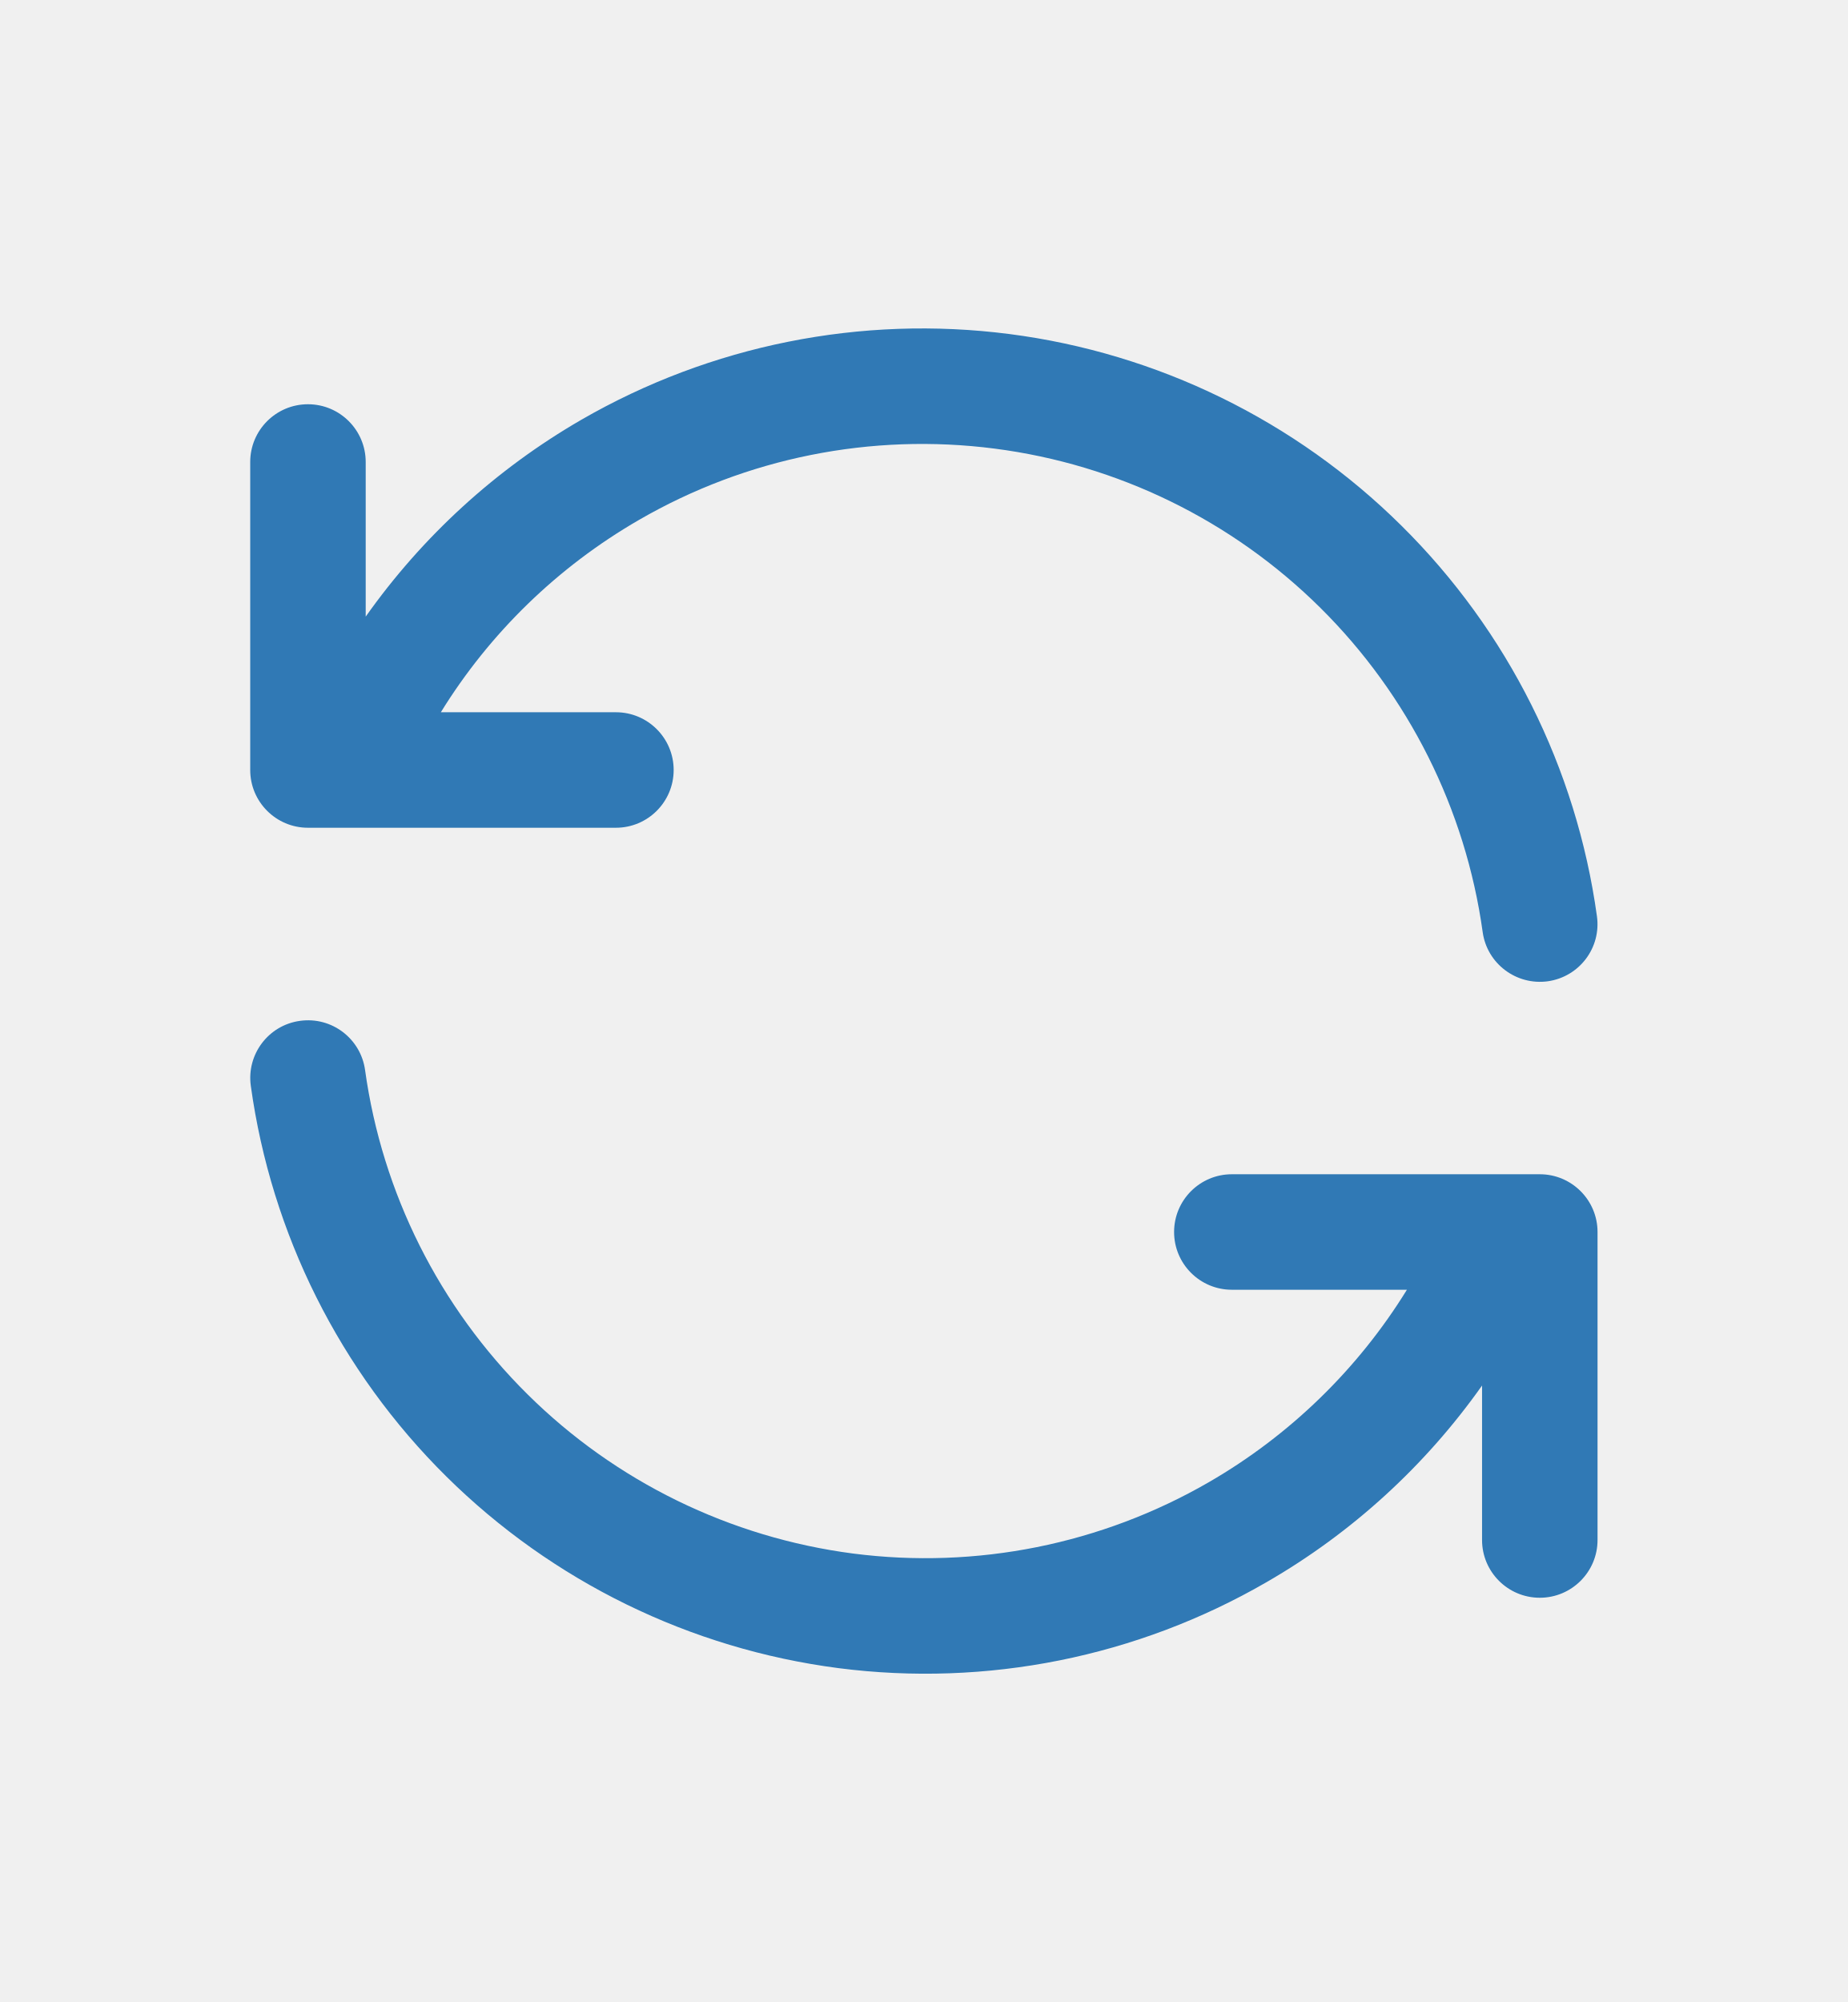
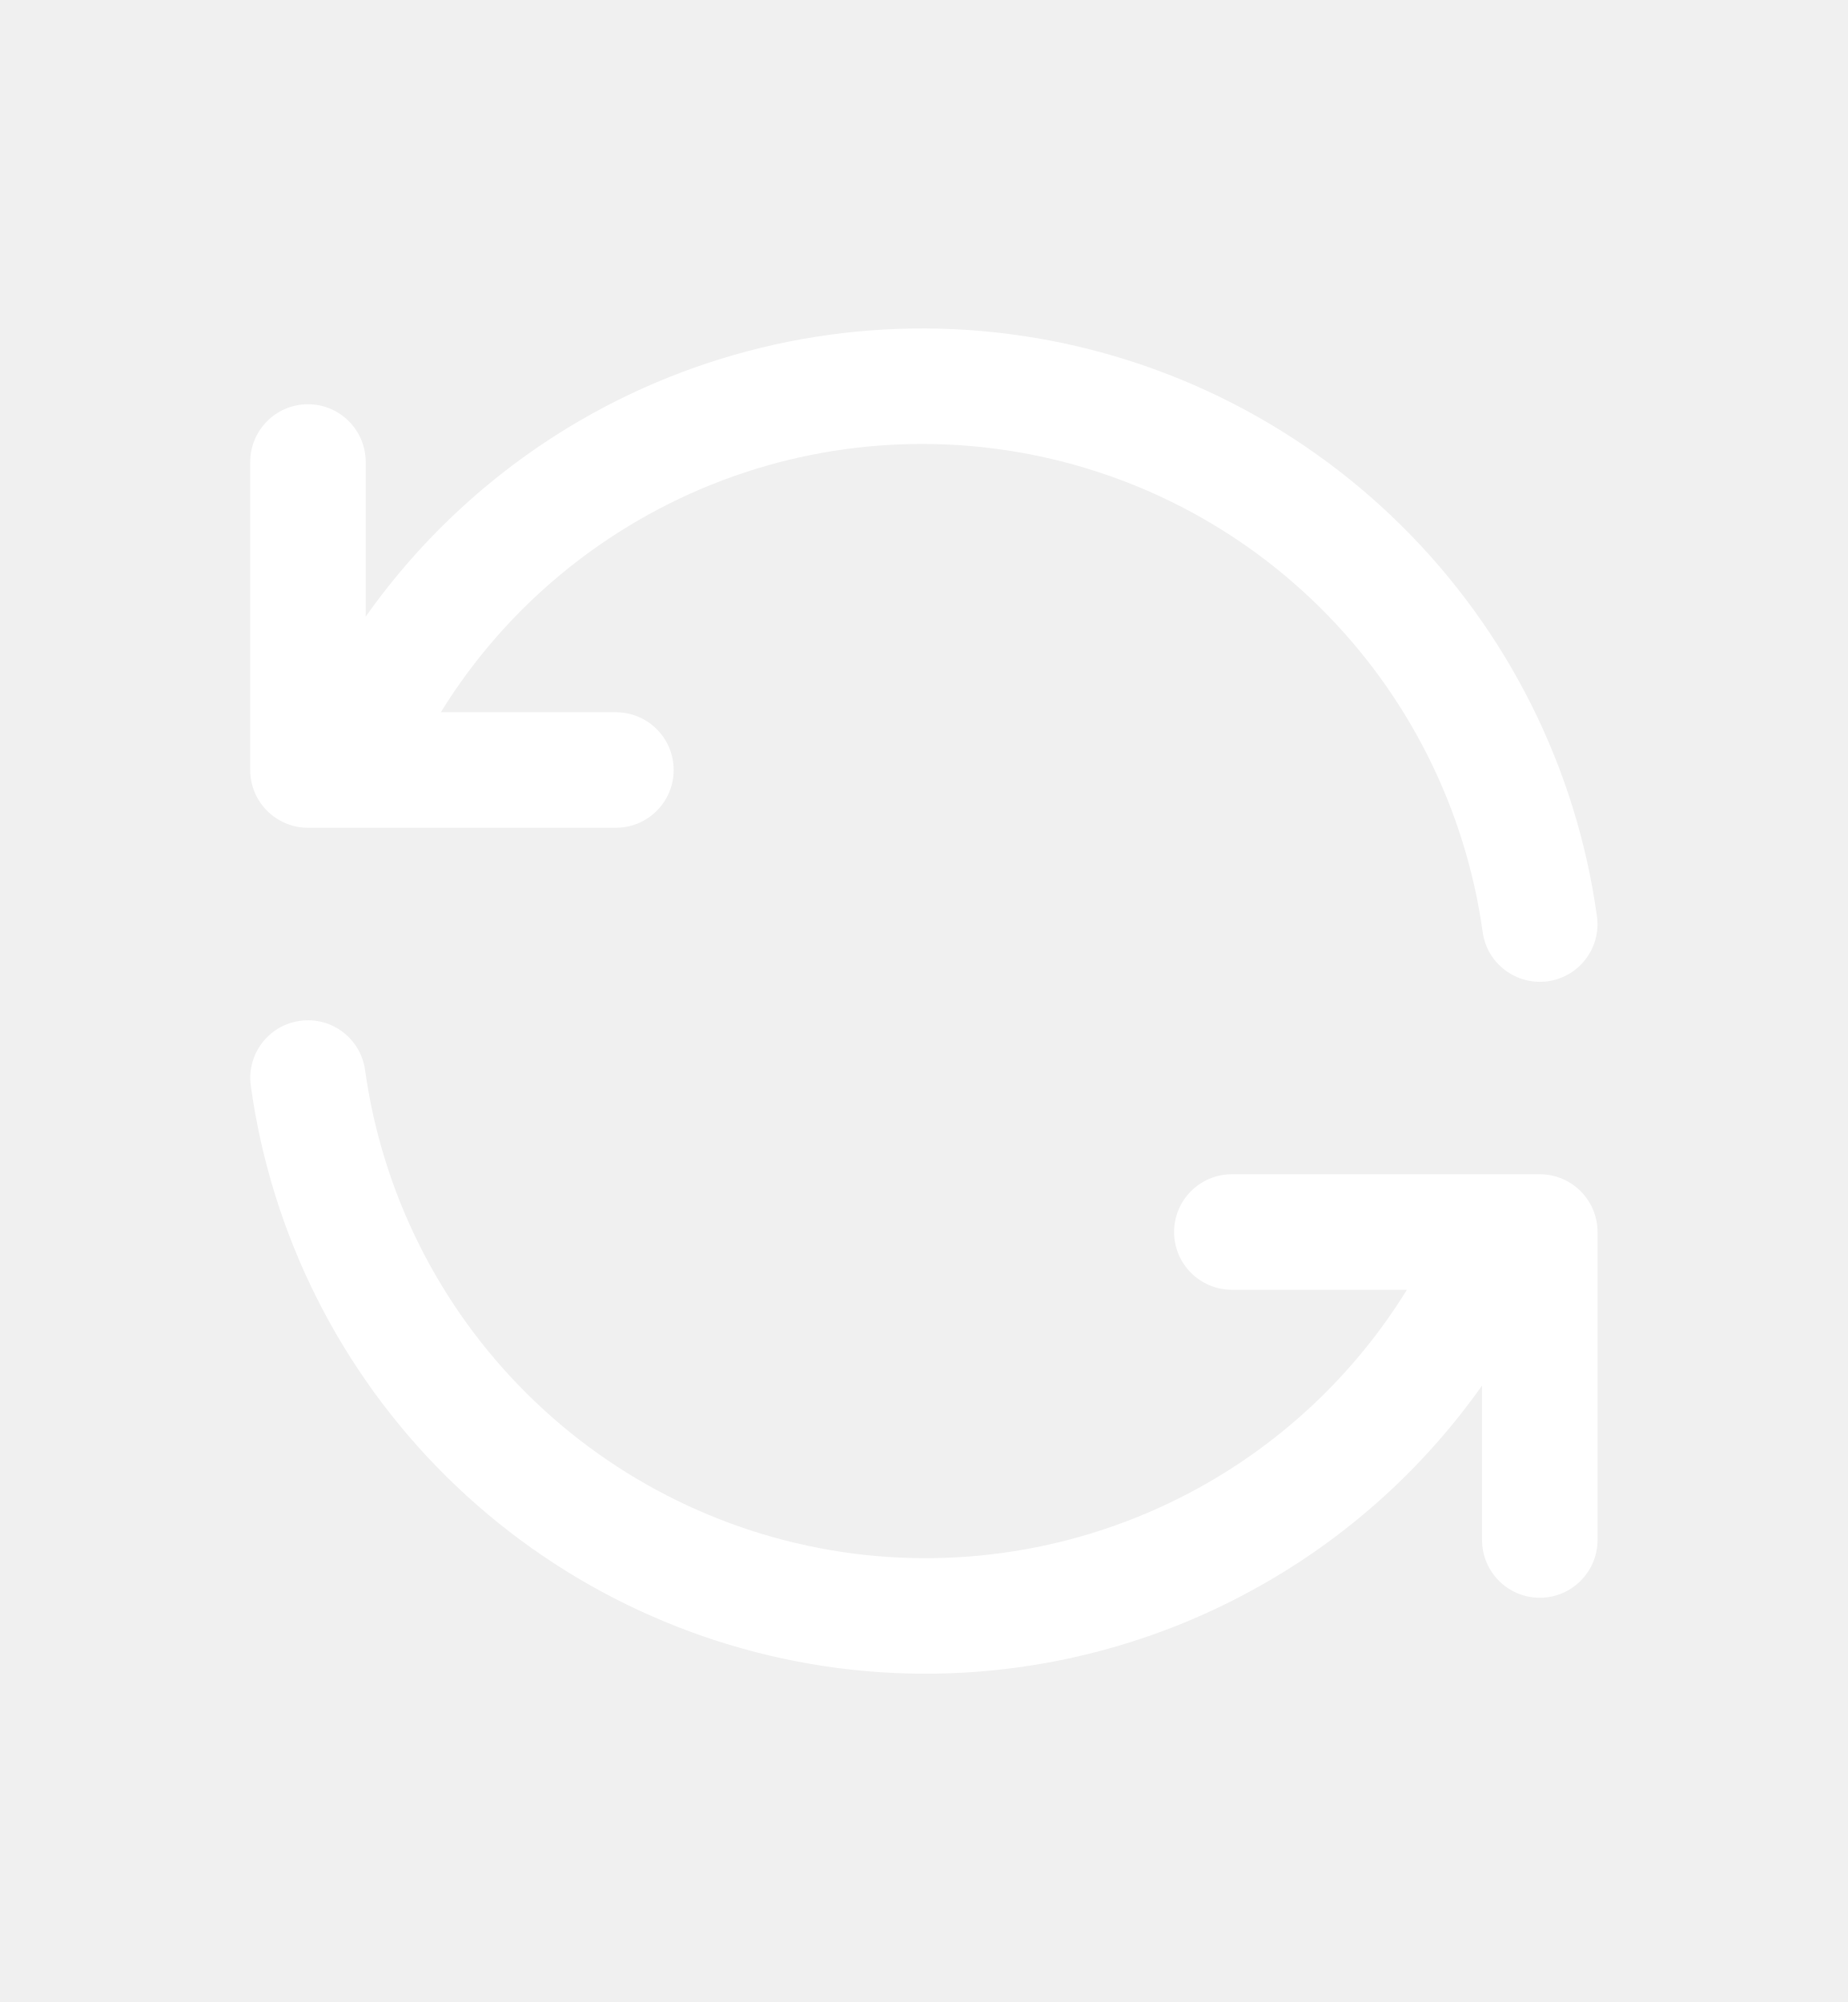
- <svg xmlns="http://www.w3.org/2000/svg" width="12" height="13" viewBox="0 0 12 13" fill="none">
-   <path fill-rule="evenodd" clip-rule="evenodd" d="M3.775 2.726C4.615 2.241 5.592 2.045 6.555 2.169C7.517 2.293 8.413 2.731 9.102 3.414C9.792 4.097 10.238 4.987 10.371 5.949C10.4 6.154 10.257 6.343 10.052 6.372C9.847 6.4 9.657 6.257 9.629 6.052C9.518 5.254 9.147 4.514 8.575 3.947C8.002 3.379 7.258 3.016 6.459 2.913C5.659 2.81 4.848 2.972 4.15 3.376C3.622 3.681 3.18 4.111 2.863 4.625H4C4.207 4.625 4.375 4.793 4.375 5C4.375 5.207 4.207 5.375 4 5.375H2.258C2.253 5.375 2.247 5.375 2.241 5.375H2C1.793 5.375 1.625 5.207 1.625 5V3C1.625 2.793 1.793 2.625 2 2.625C2.207 2.625 2.375 2.793 2.375 3V4.004C2.742 3.485 3.218 3.048 3.775 2.726Z" fill="#3079B5" />
-   <path fill-rule="evenodd" clip-rule="evenodd" d="M1.948 6.629C2.154 6.6 2.343 6.744 2.371 6.949C2.482 7.747 2.853 8.487 3.426 9.054C3.998 9.621 4.742 9.984 5.541 10.088C6.341 10.191 7.152 10.028 7.85 9.625C8.378 9.32 8.82 8.889 9.137 8.375H8C7.793 8.375 7.625 8.207 7.625 8C7.625 7.793 7.793 7.625 8 7.625H9.742C9.747 7.625 9.753 7.625 9.759 7.625H10C10.207 7.625 10.375 7.793 10.375 8V10C10.375 10.207 10.207 10.375 10 10.375C9.793 10.375 9.625 10.207 9.625 10V8.997C9.258 9.516 8.782 9.953 8.225 10.274C7.385 10.76 6.408 10.956 5.445 10.832C4.483 10.707 3.588 10.27 2.898 9.587C2.208 8.904 1.762 8.013 1.629 7.052C1.6 6.847 1.743 6.657 1.948 6.629Z" fill="#3079B5" />
+ <svg xmlns="http://www.w3.org/2000/svg" width="12" height="13" viewBox="0 0 12 13">
+   <path fill-rule="evenodd" clip-rule="evenodd" d="M3.775 2.726C4.615 2.241 5.592 2.045 6.555 2.169C7.517 2.293 8.413 2.731 9.102 3.414C9.792 4.097 10.238 4.987 10.371 5.949C10.4 6.154 10.257 6.343 10.052 6.372C9.847 6.4 9.657 6.257 9.629 6.052C9.518 5.254 9.147 4.514 8.575 3.947C8.002 3.379 7.258 3.016 6.459 2.913C5.659 2.81 4.848 2.972 4.15 3.376C3.622 3.681 3.18 4.111 2.863 4.625H4C4.207 4.625 4.375 4.793 4.375 5C4.375 5.207 4.207 5.375 4 5.375H2.258C2.253 5.375 2.247 5.375 2.241 5.375H2C1.793 5.375 1.625 5.207 1.625 5V3C1.625 2.793 1.793 2.625 2 2.625C2.207 2.625 2.375 2.793 2.375 3V4.004C2.742 3.485 3.218 3.048 3.775 2.726Z" fill="#FFFFFF" />
+   <path fill-rule="evenodd" clip-rule="evenodd" d="M1.948 6.629C2.154 6.6 2.343 6.744 2.371 6.949C2.482 7.747 2.853 8.487 3.426 9.054C3.998 9.621 4.742 9.984 5.541 10.088C6.341 10.191 7.152 10.028 7.85 9.625C8.378 9.32 8.82 8.889 9.137 8.375H8C7.793 8.375 7.625 8.207 7.625 8C7.625 7.793 7.793 7.625 8 7.625H9.742C9.747 7.625 9.753 7.625 9.759 7.625H10C10.207 7.625 10.375 7.793 10.375 8V10C10.375 10.207 10.207 10.375 10 10.375C9.793 10.375 9.625 10.207 9.625 10V8.997C9.258 9.516 8.782 9.953 8.225 10.274C7.385 10.76 6.408 10.956 5.445 10.832C4.483 10.707 3.588 10.27 2.898 9.587C2.208 8.904 1.762 8.013 1.629 7.052C1.6 6.847 1.743 6.657 1.948 6.629Z" fill="#FFFFFF" />
</svg>
